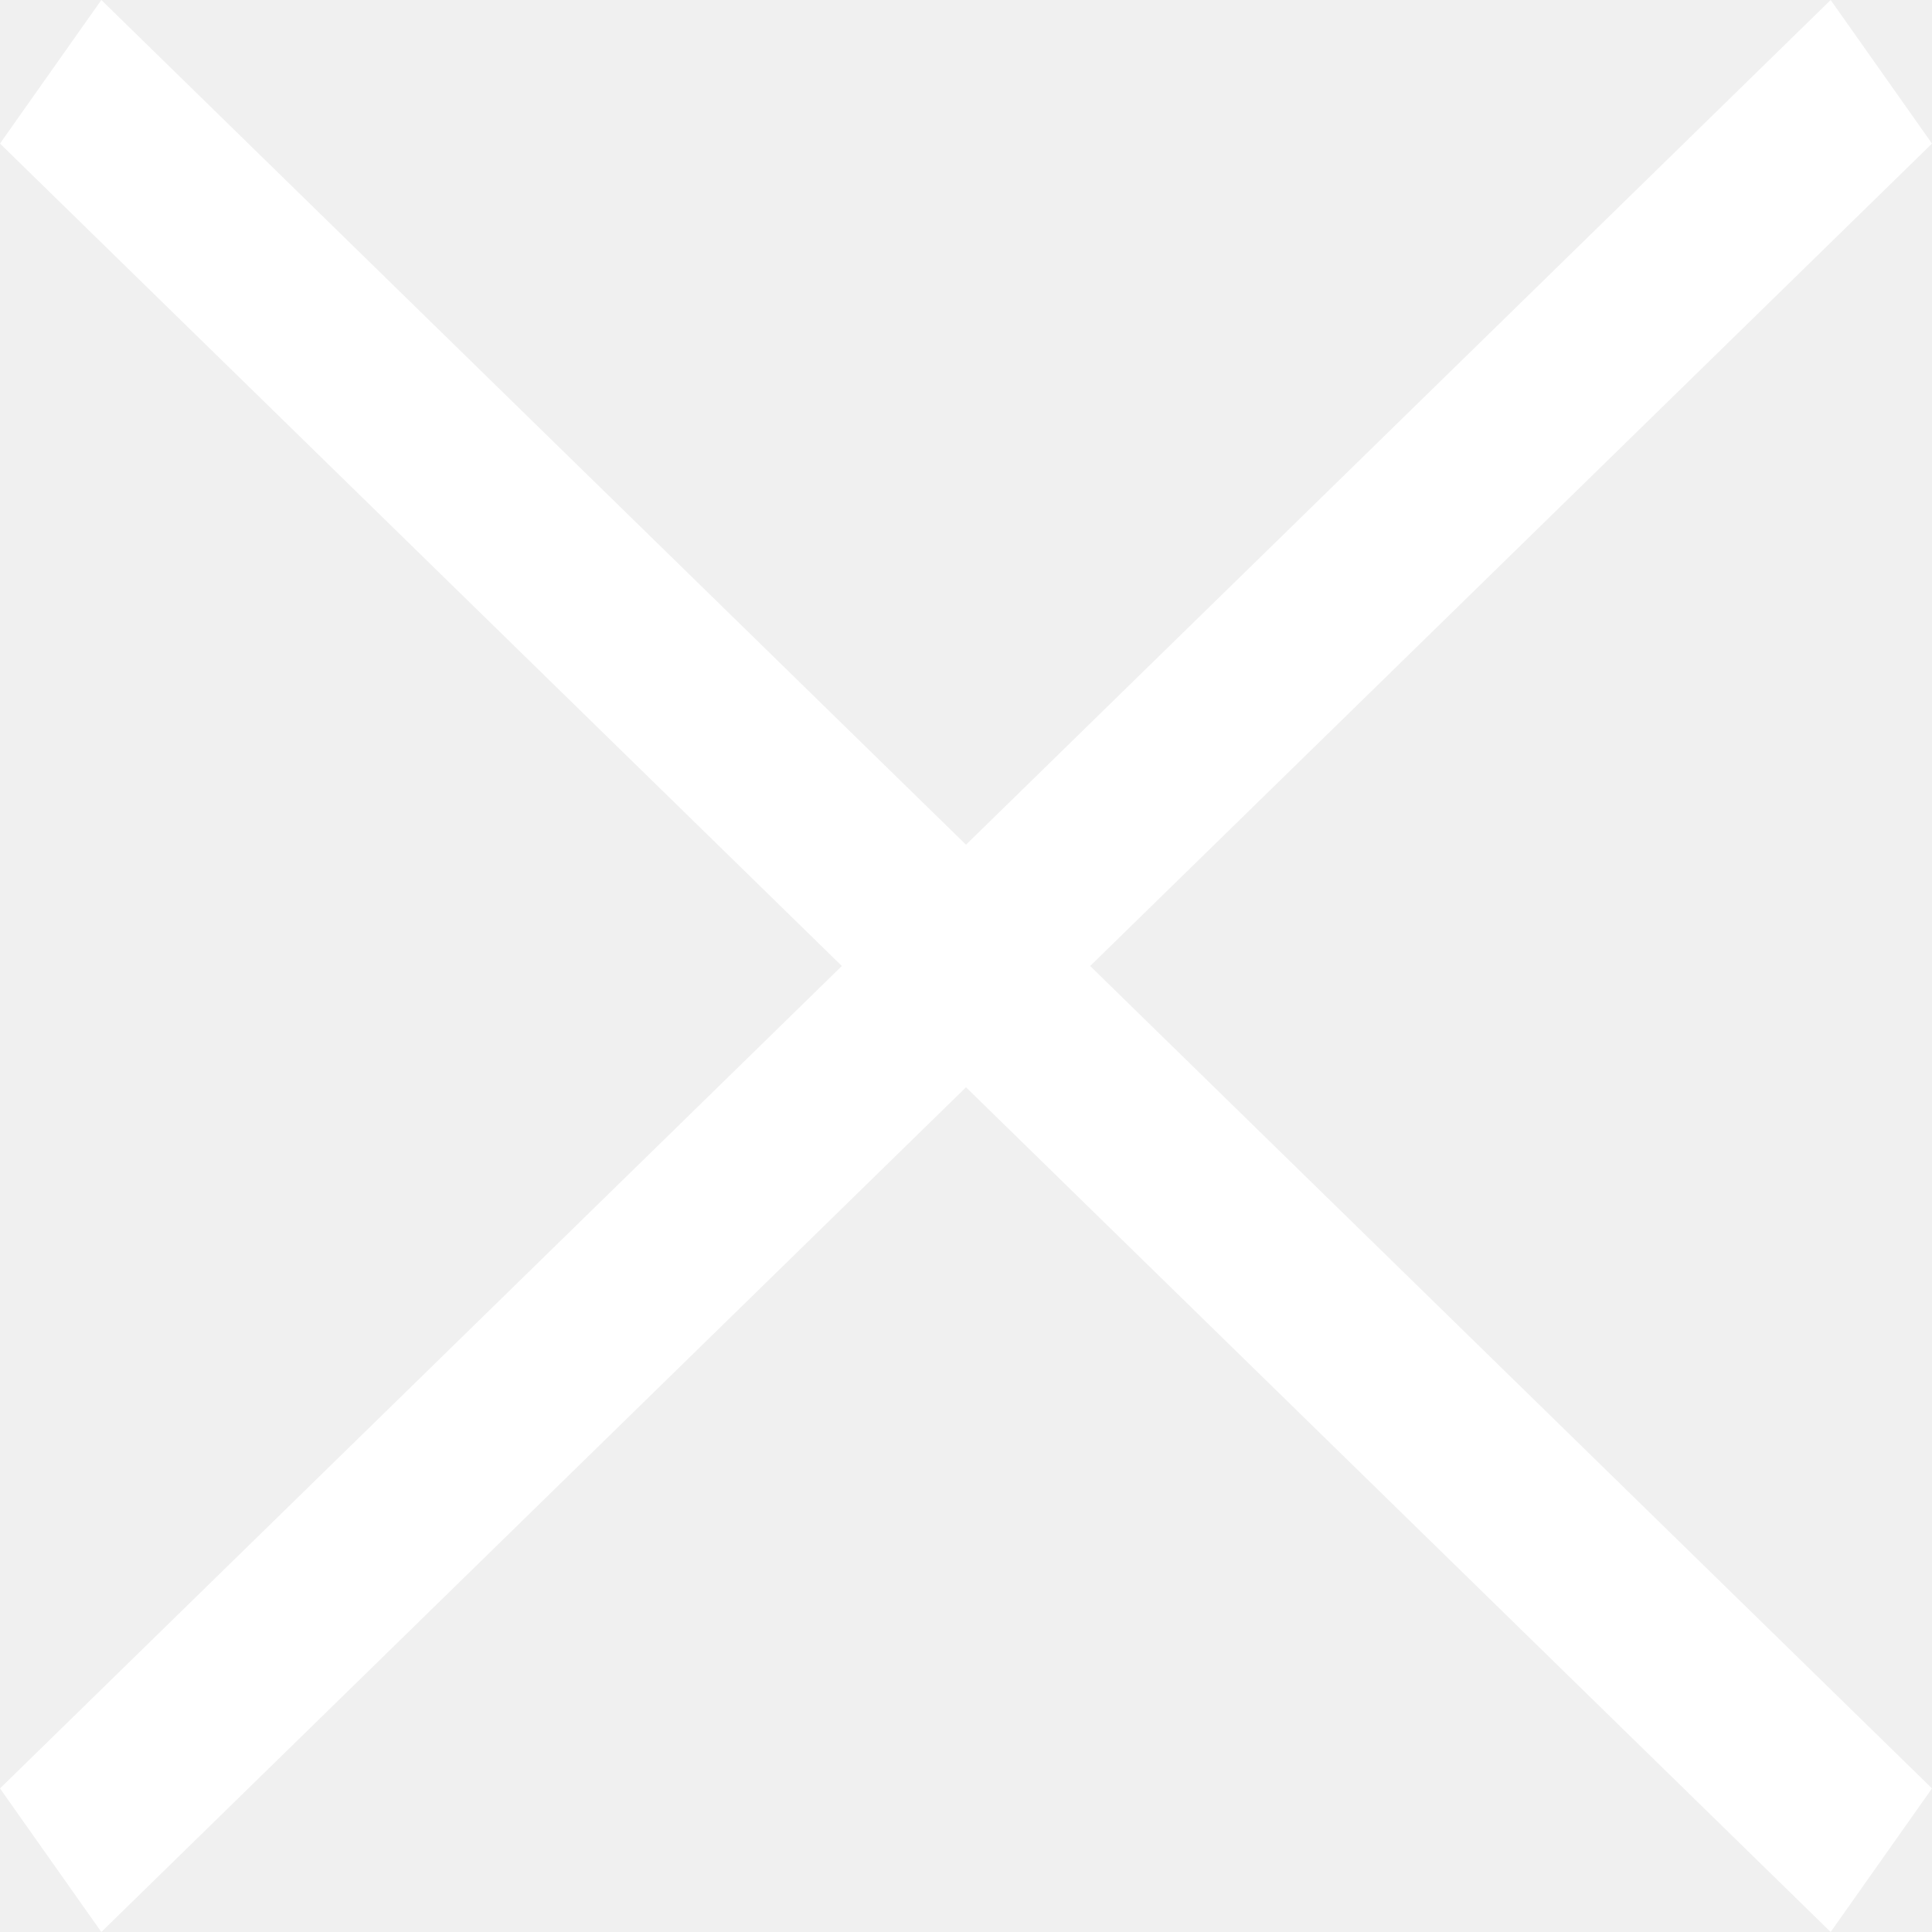
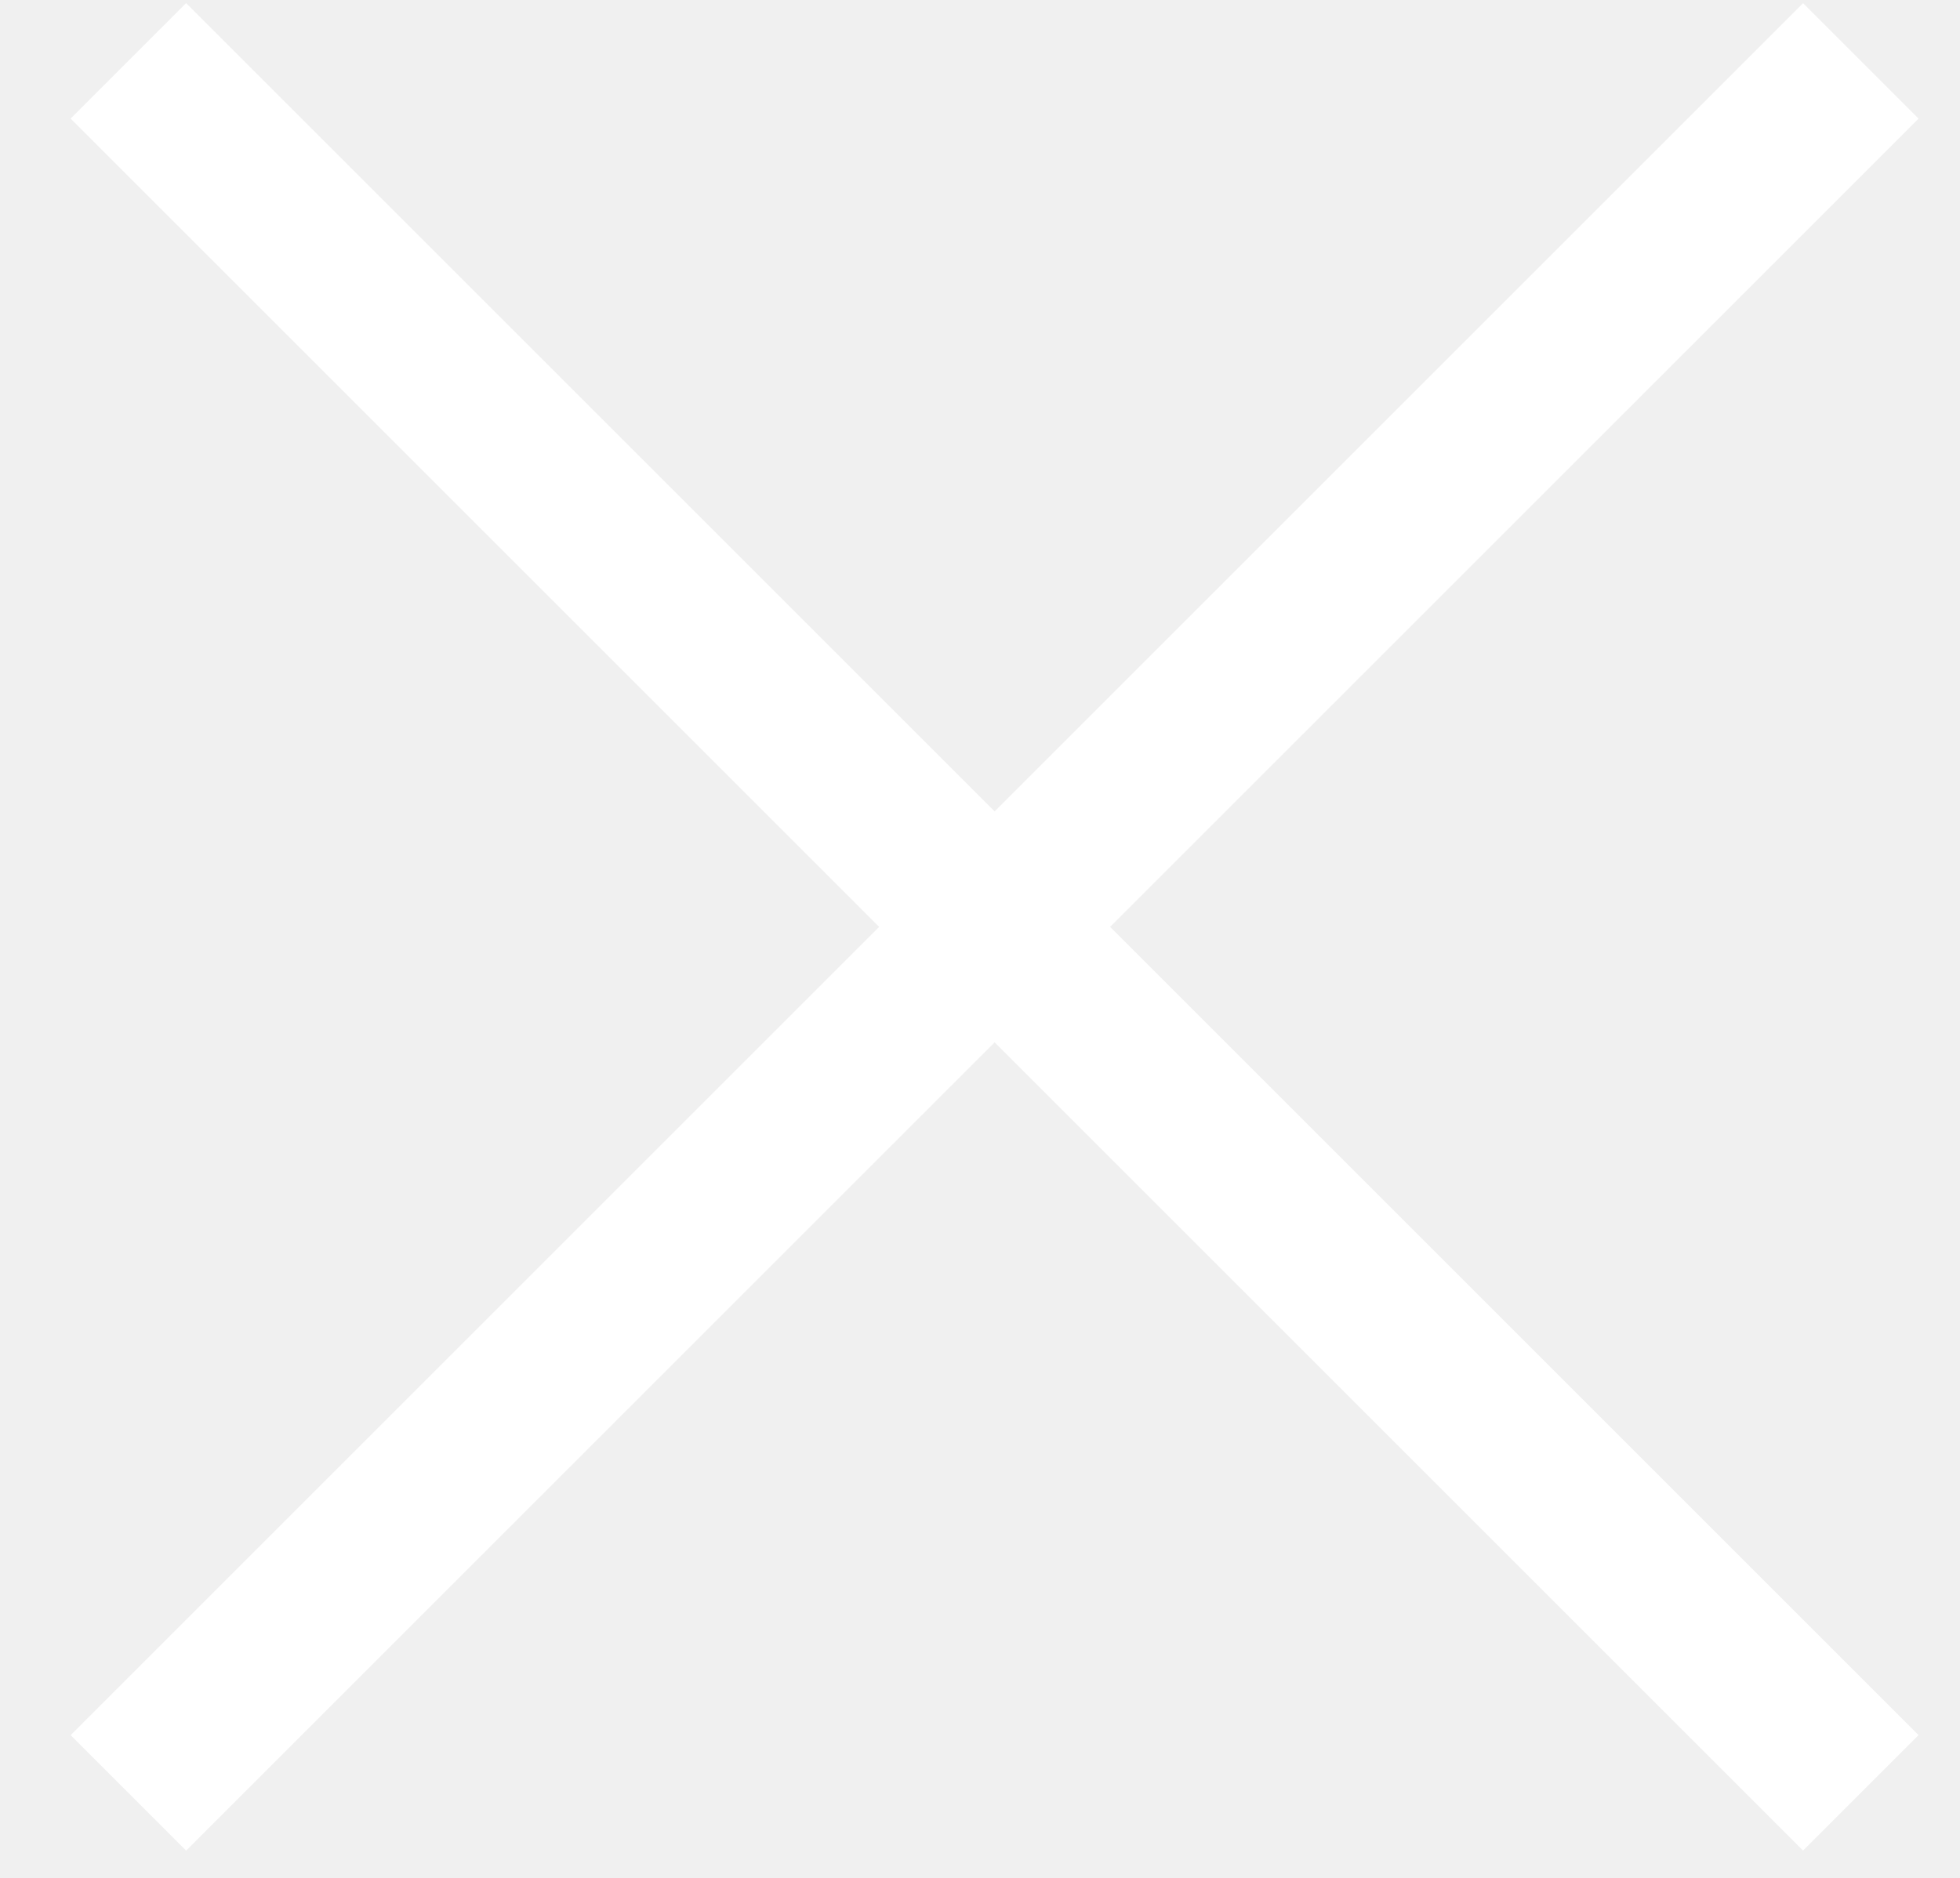
- <svg xmlns="http://www.w3.org/2000/svg" width="24" height="24" viewBox="0 0 24 24" fill="none">
-   <rect width="31.792" height="2.183" transform="matrix(0.715311 -0.698807 0.576652 0.81699 0 22.2164)" fill="white" />
-   <rect width="31.792" height="2.183" transform="matrix(-0.715311 -0.698807 -0.576652 0.81699 24 22.2164)" fill="white" />
+ <svg xmlns="http://www.w3.org/2000/svg" width="24" height="23" viewBox="0 0 24 23" fill="none">
+   <rect x="0.865" y="21.252" width="30" height="2" transform="rotate(-45 0.865234 21.2515)" fill="white" />
+   <rect width="30" height="2" transform="matrix(-0.707107 -0.707107 -0.707107 0.707107 23.4922 21.2515)" fill="white" />
</svg>
